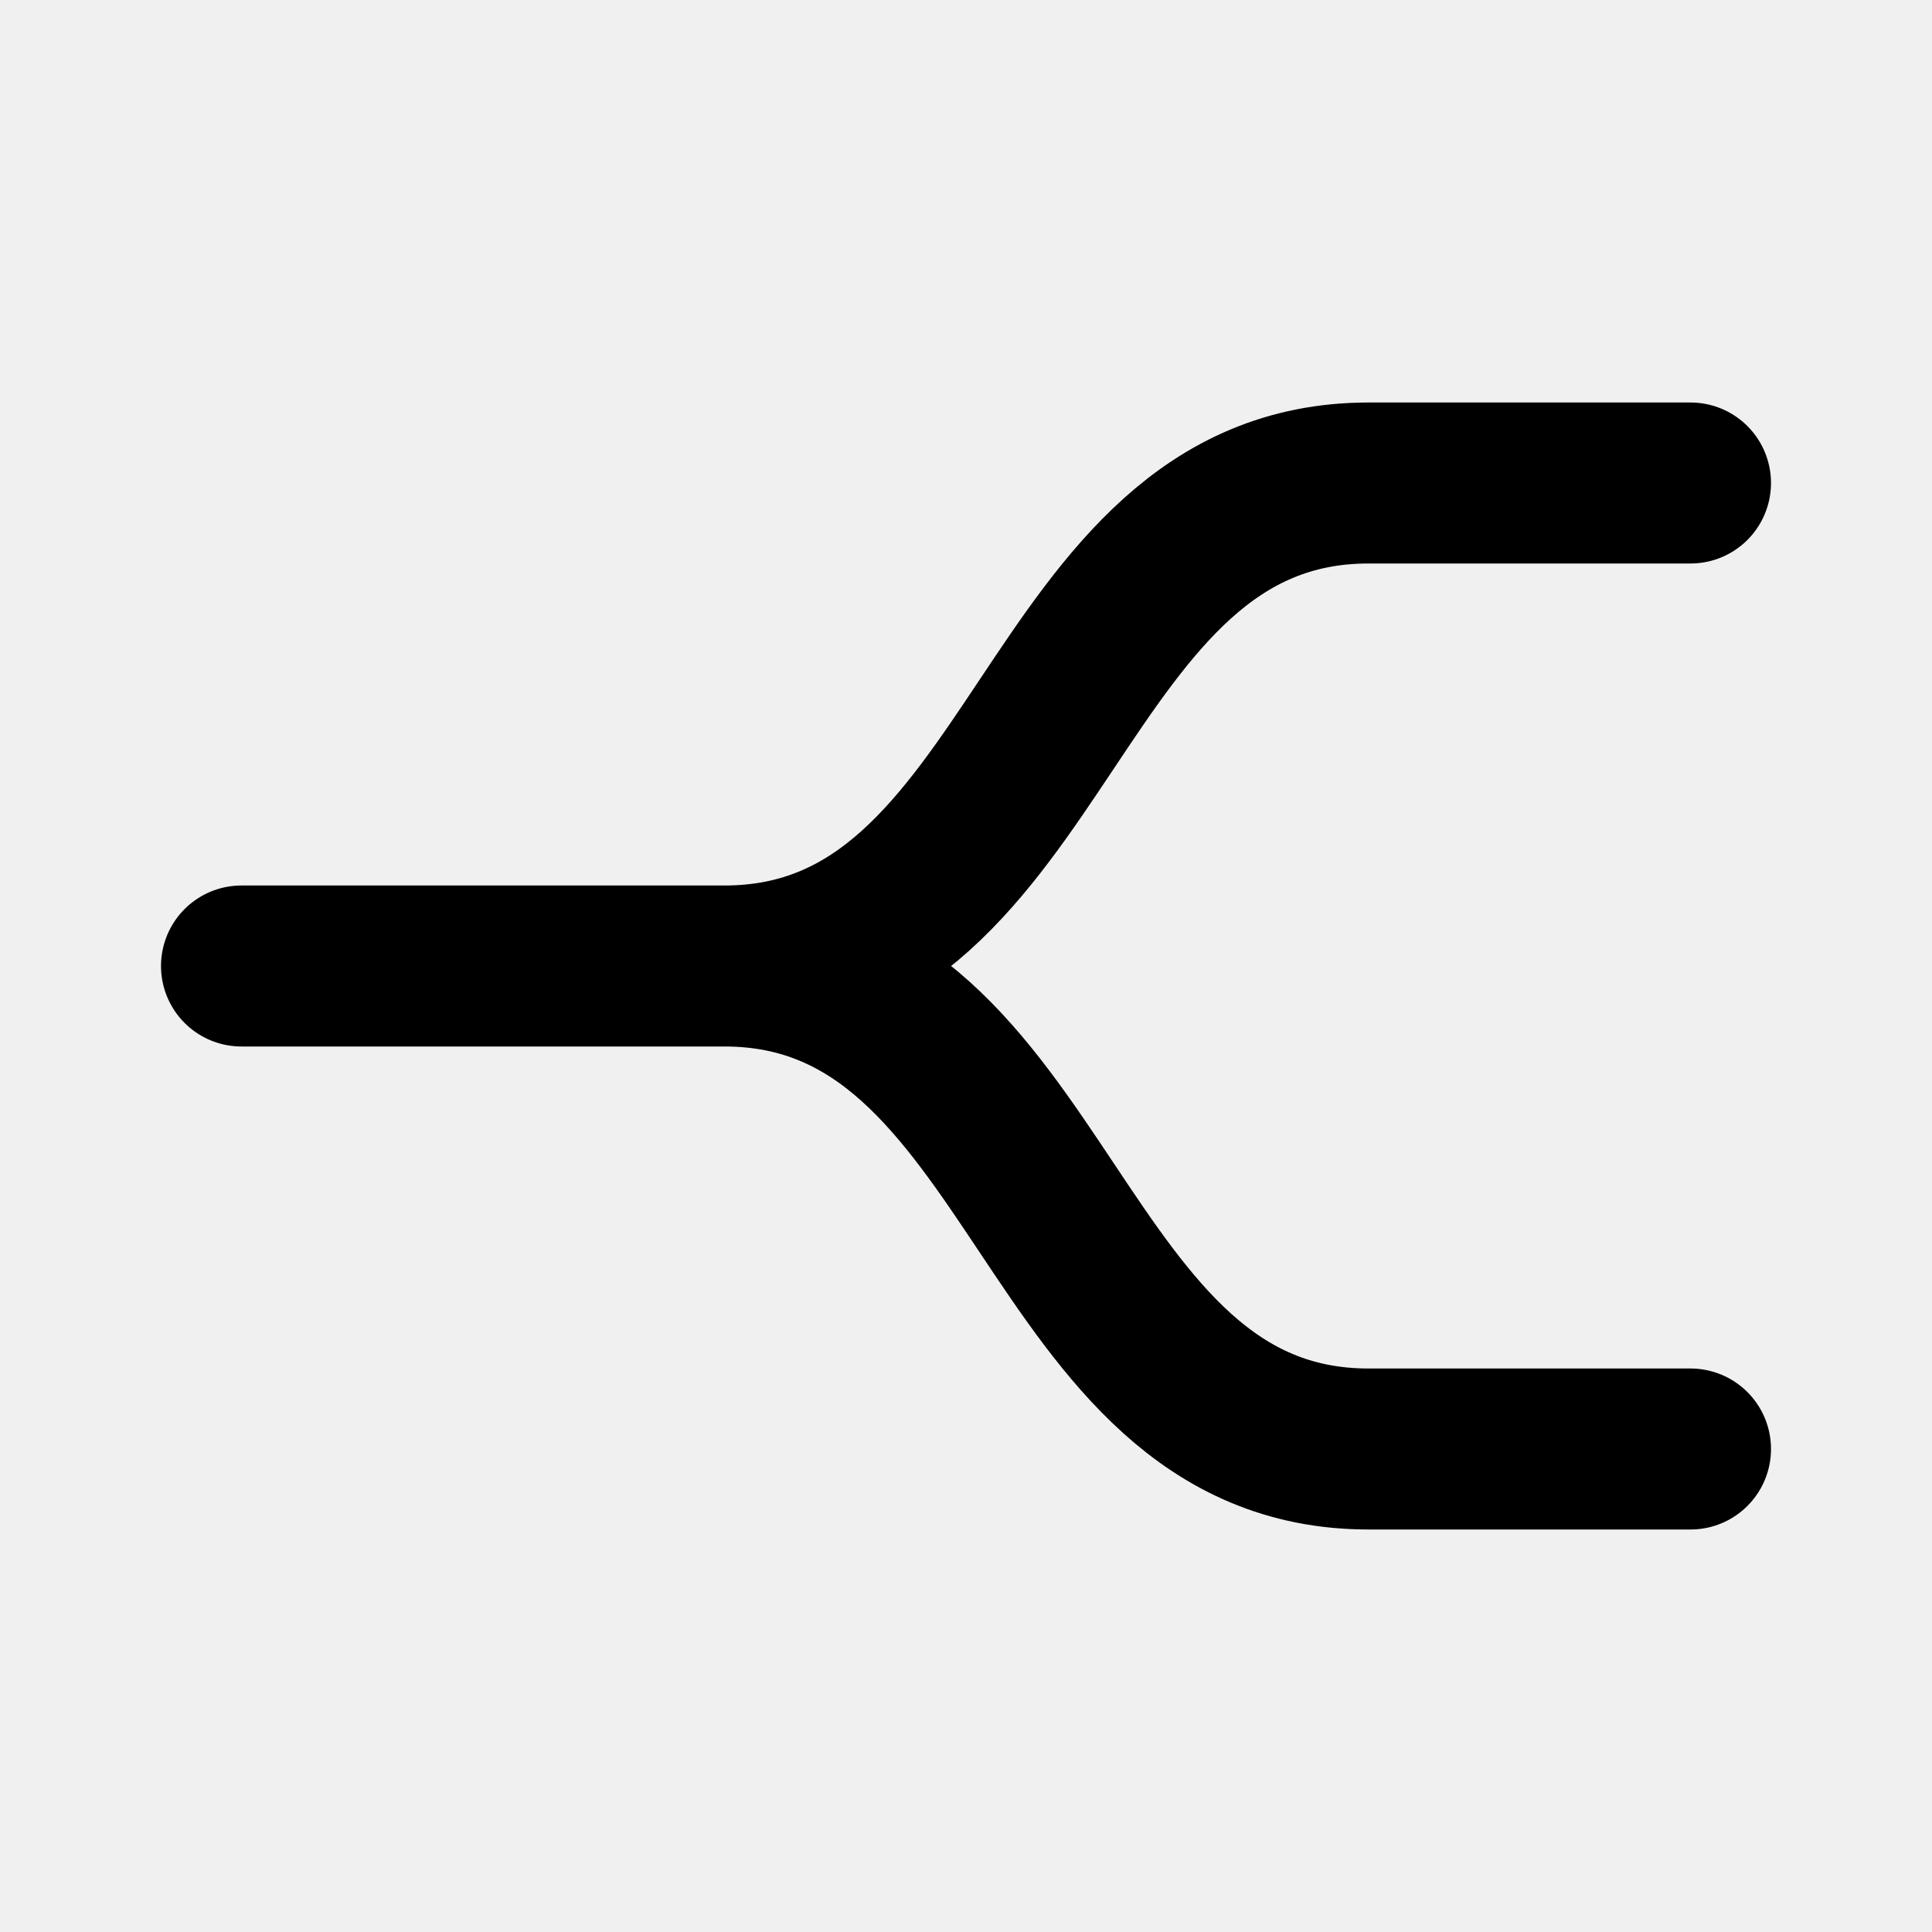
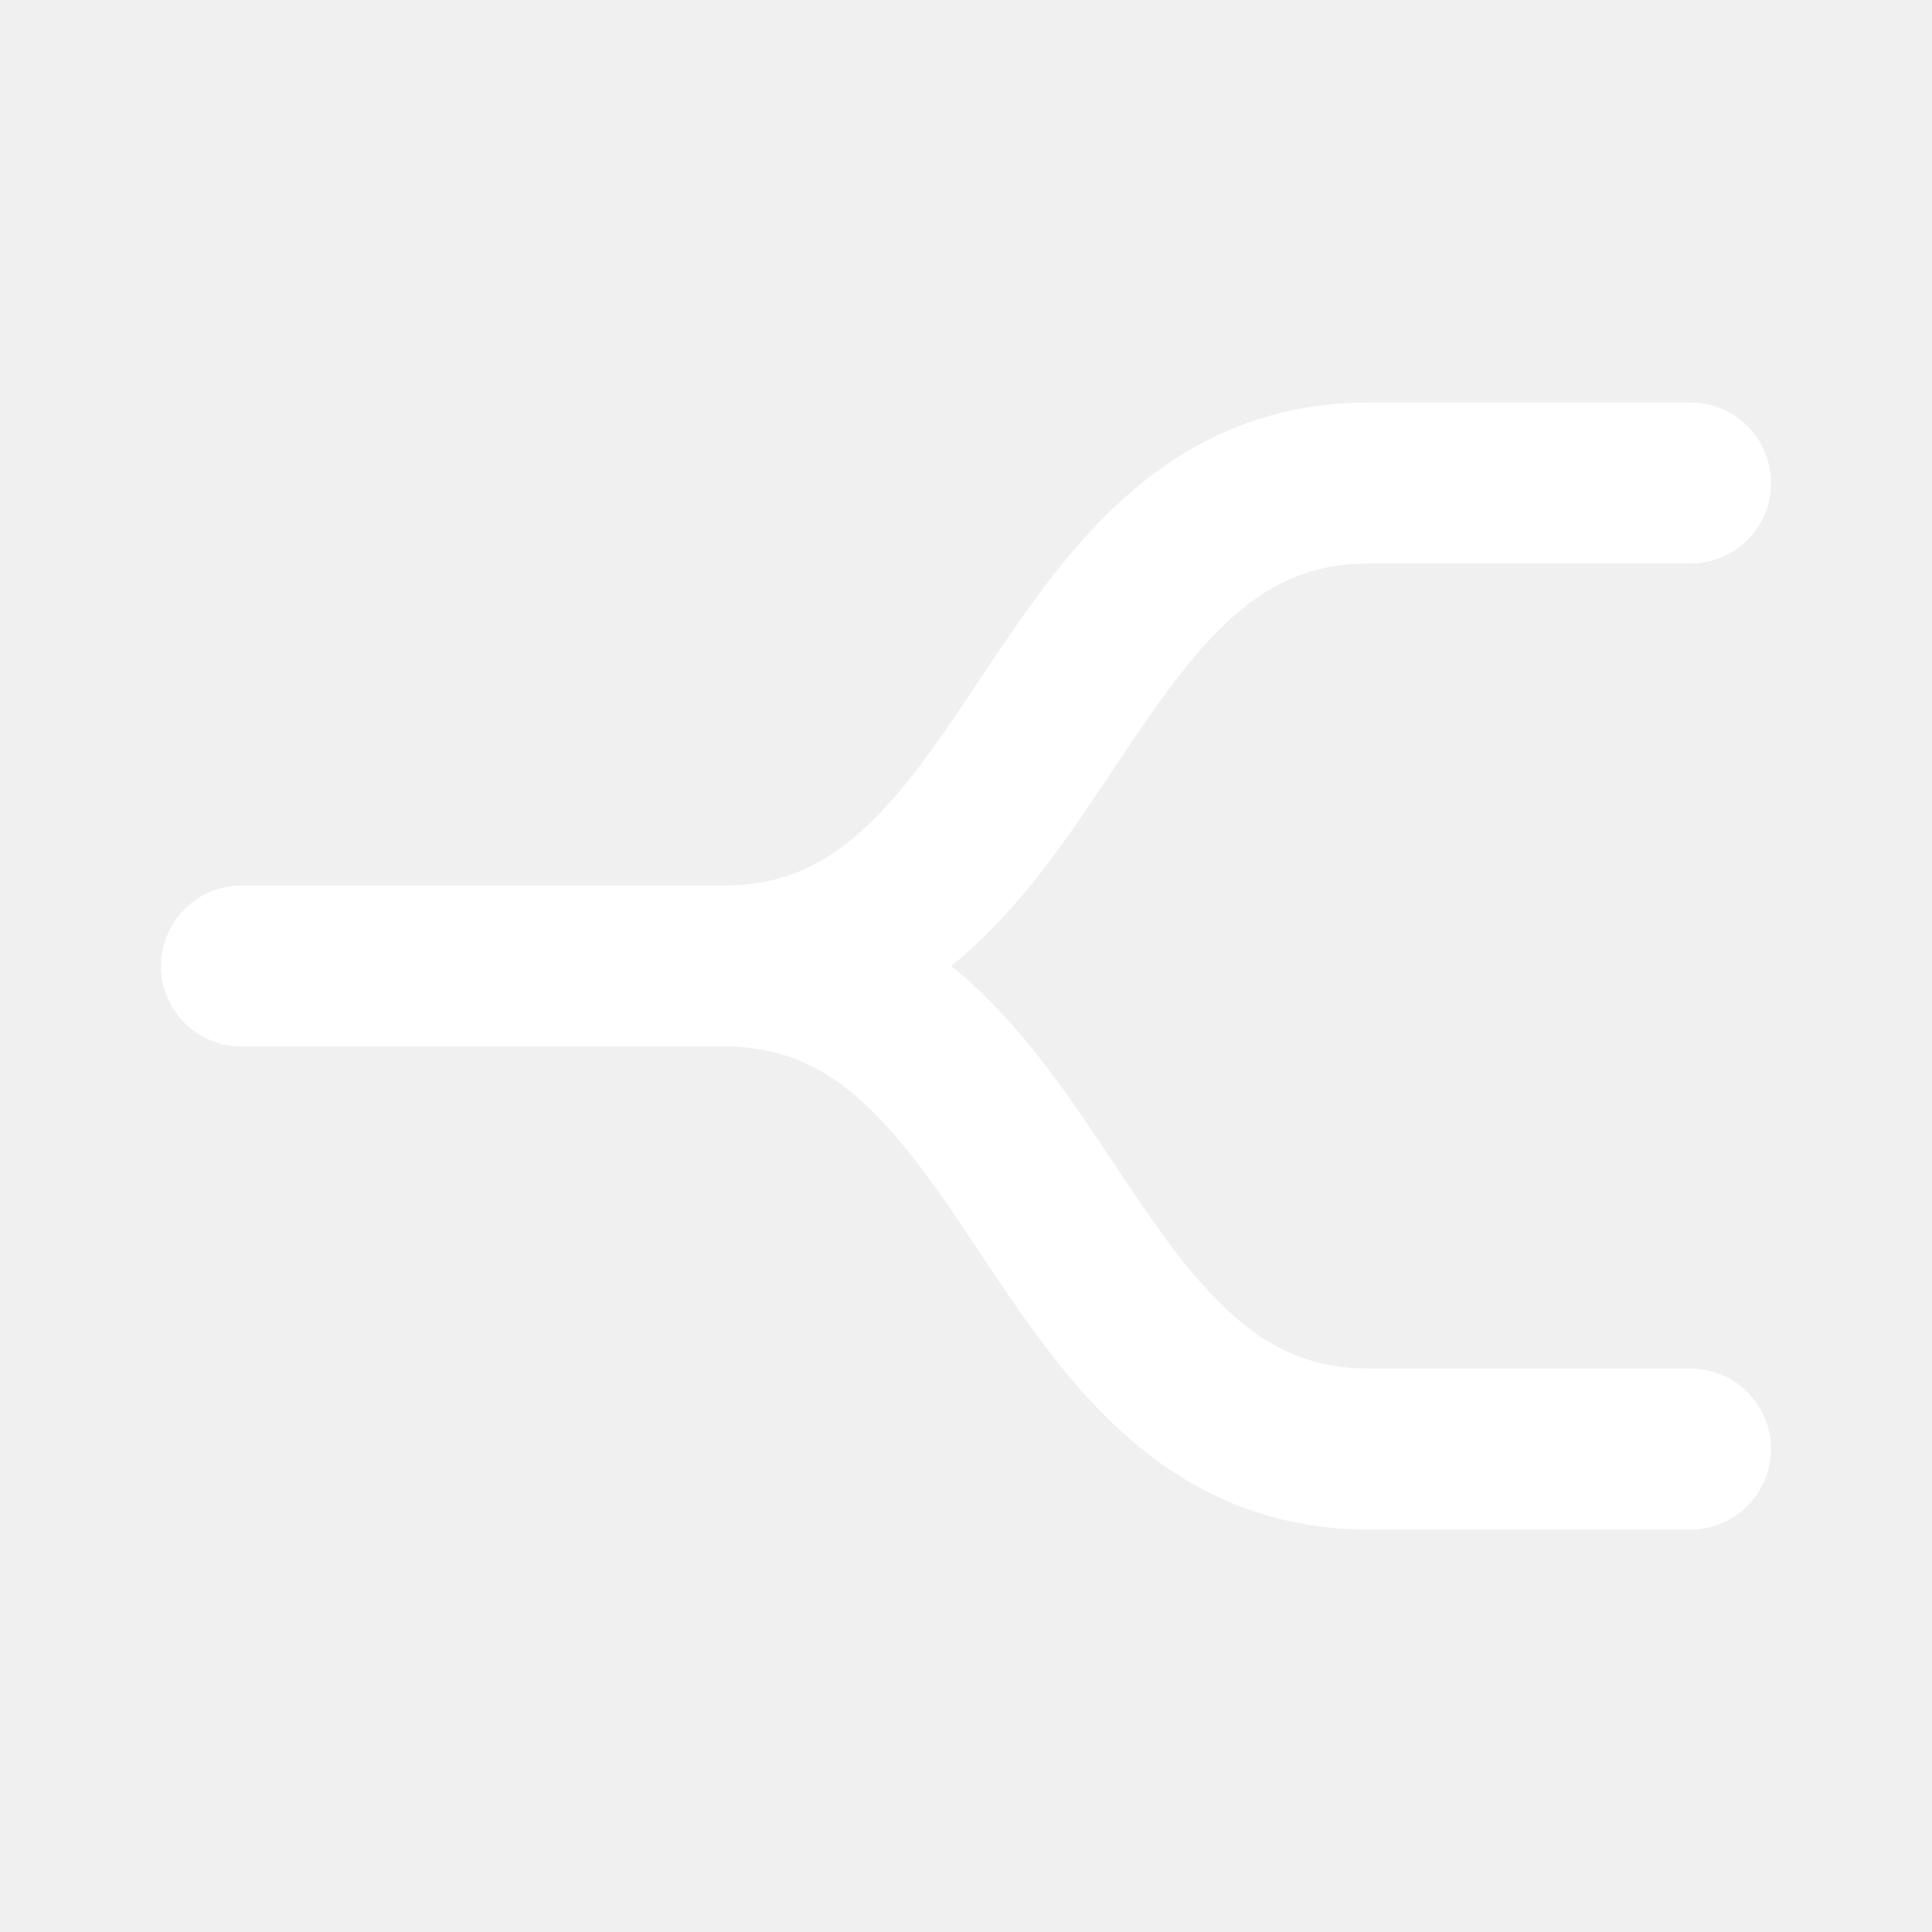
- <svg xmlns="http://www.w3.org/2000/svg" viewBox="0 0 24 24" fill="none" stroke="currentColor" stroke-width="2" stroke-linecap="round" stroke-linejoin="round">
+ <svg xmlns="http://www.w3.org/2000/svg" viewBox="0 0 24 24" fill="none" stroke="#ffffff" stroke-width="2" stroke-linecap="round" stroke-linejoin="round">
  <path d="M3 12h6c4 0 4-6 8-6h4M9 12c4 0 4 6 8 6h4" />
</svg>
